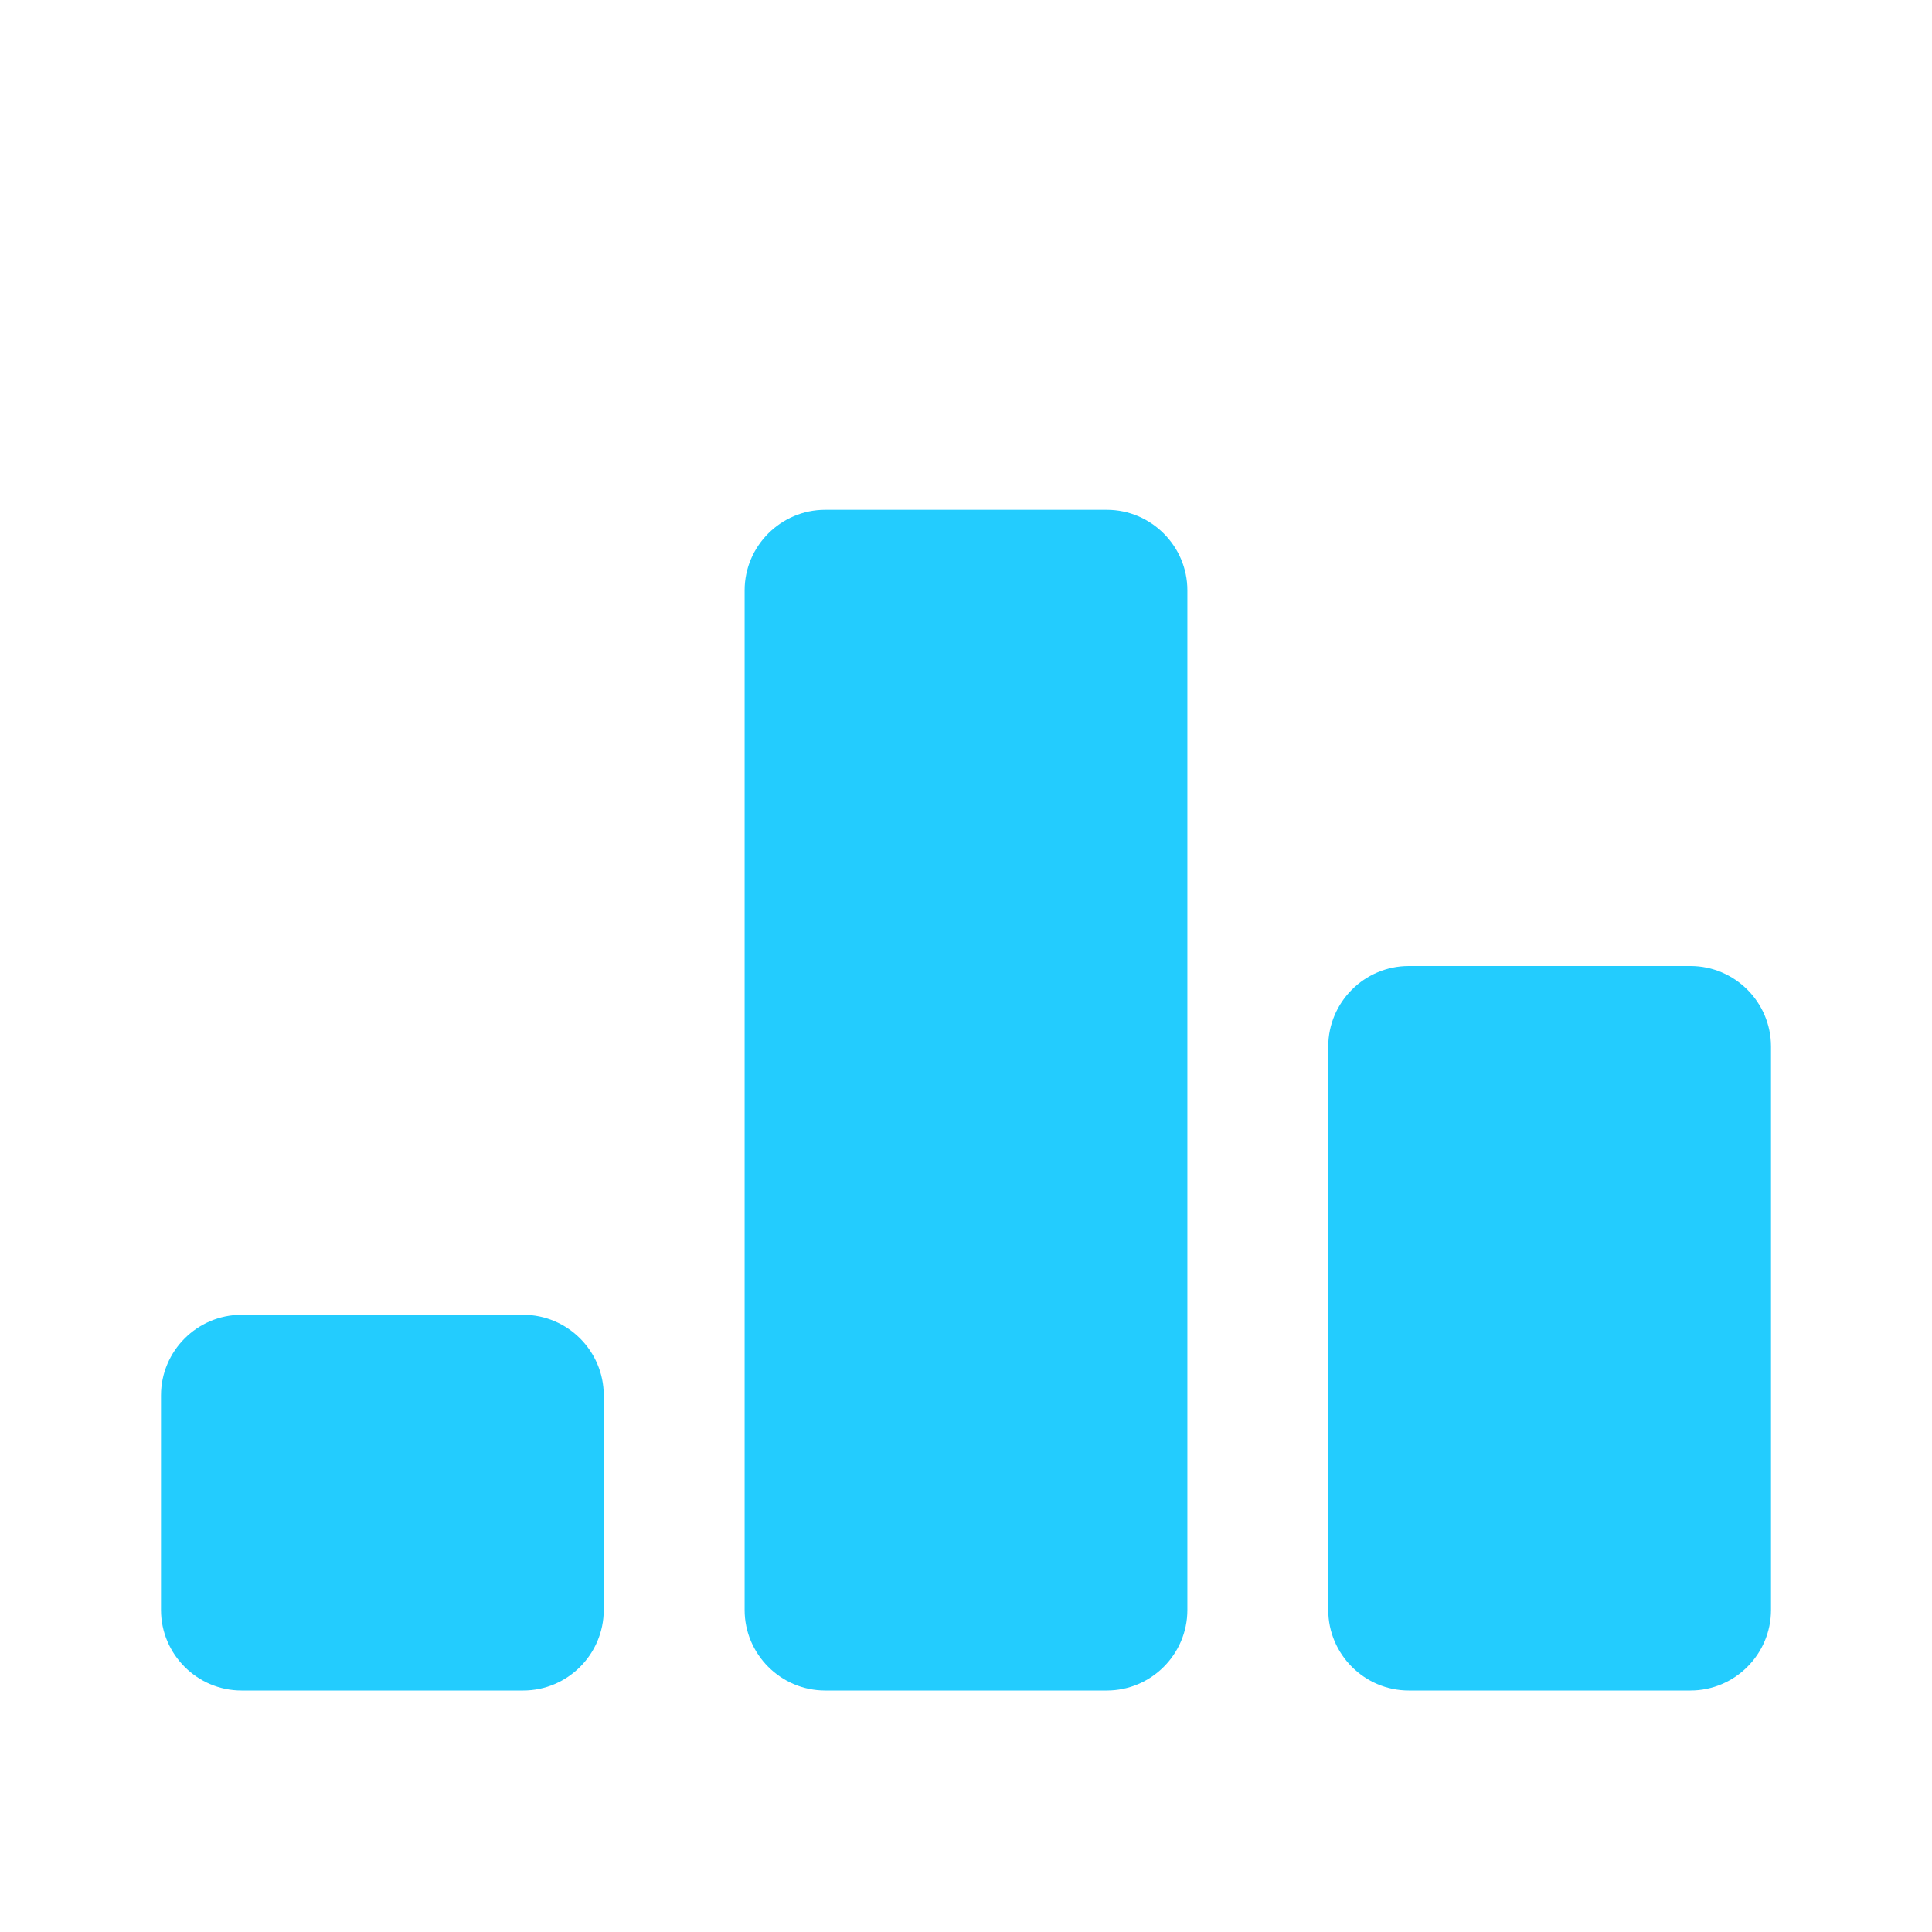
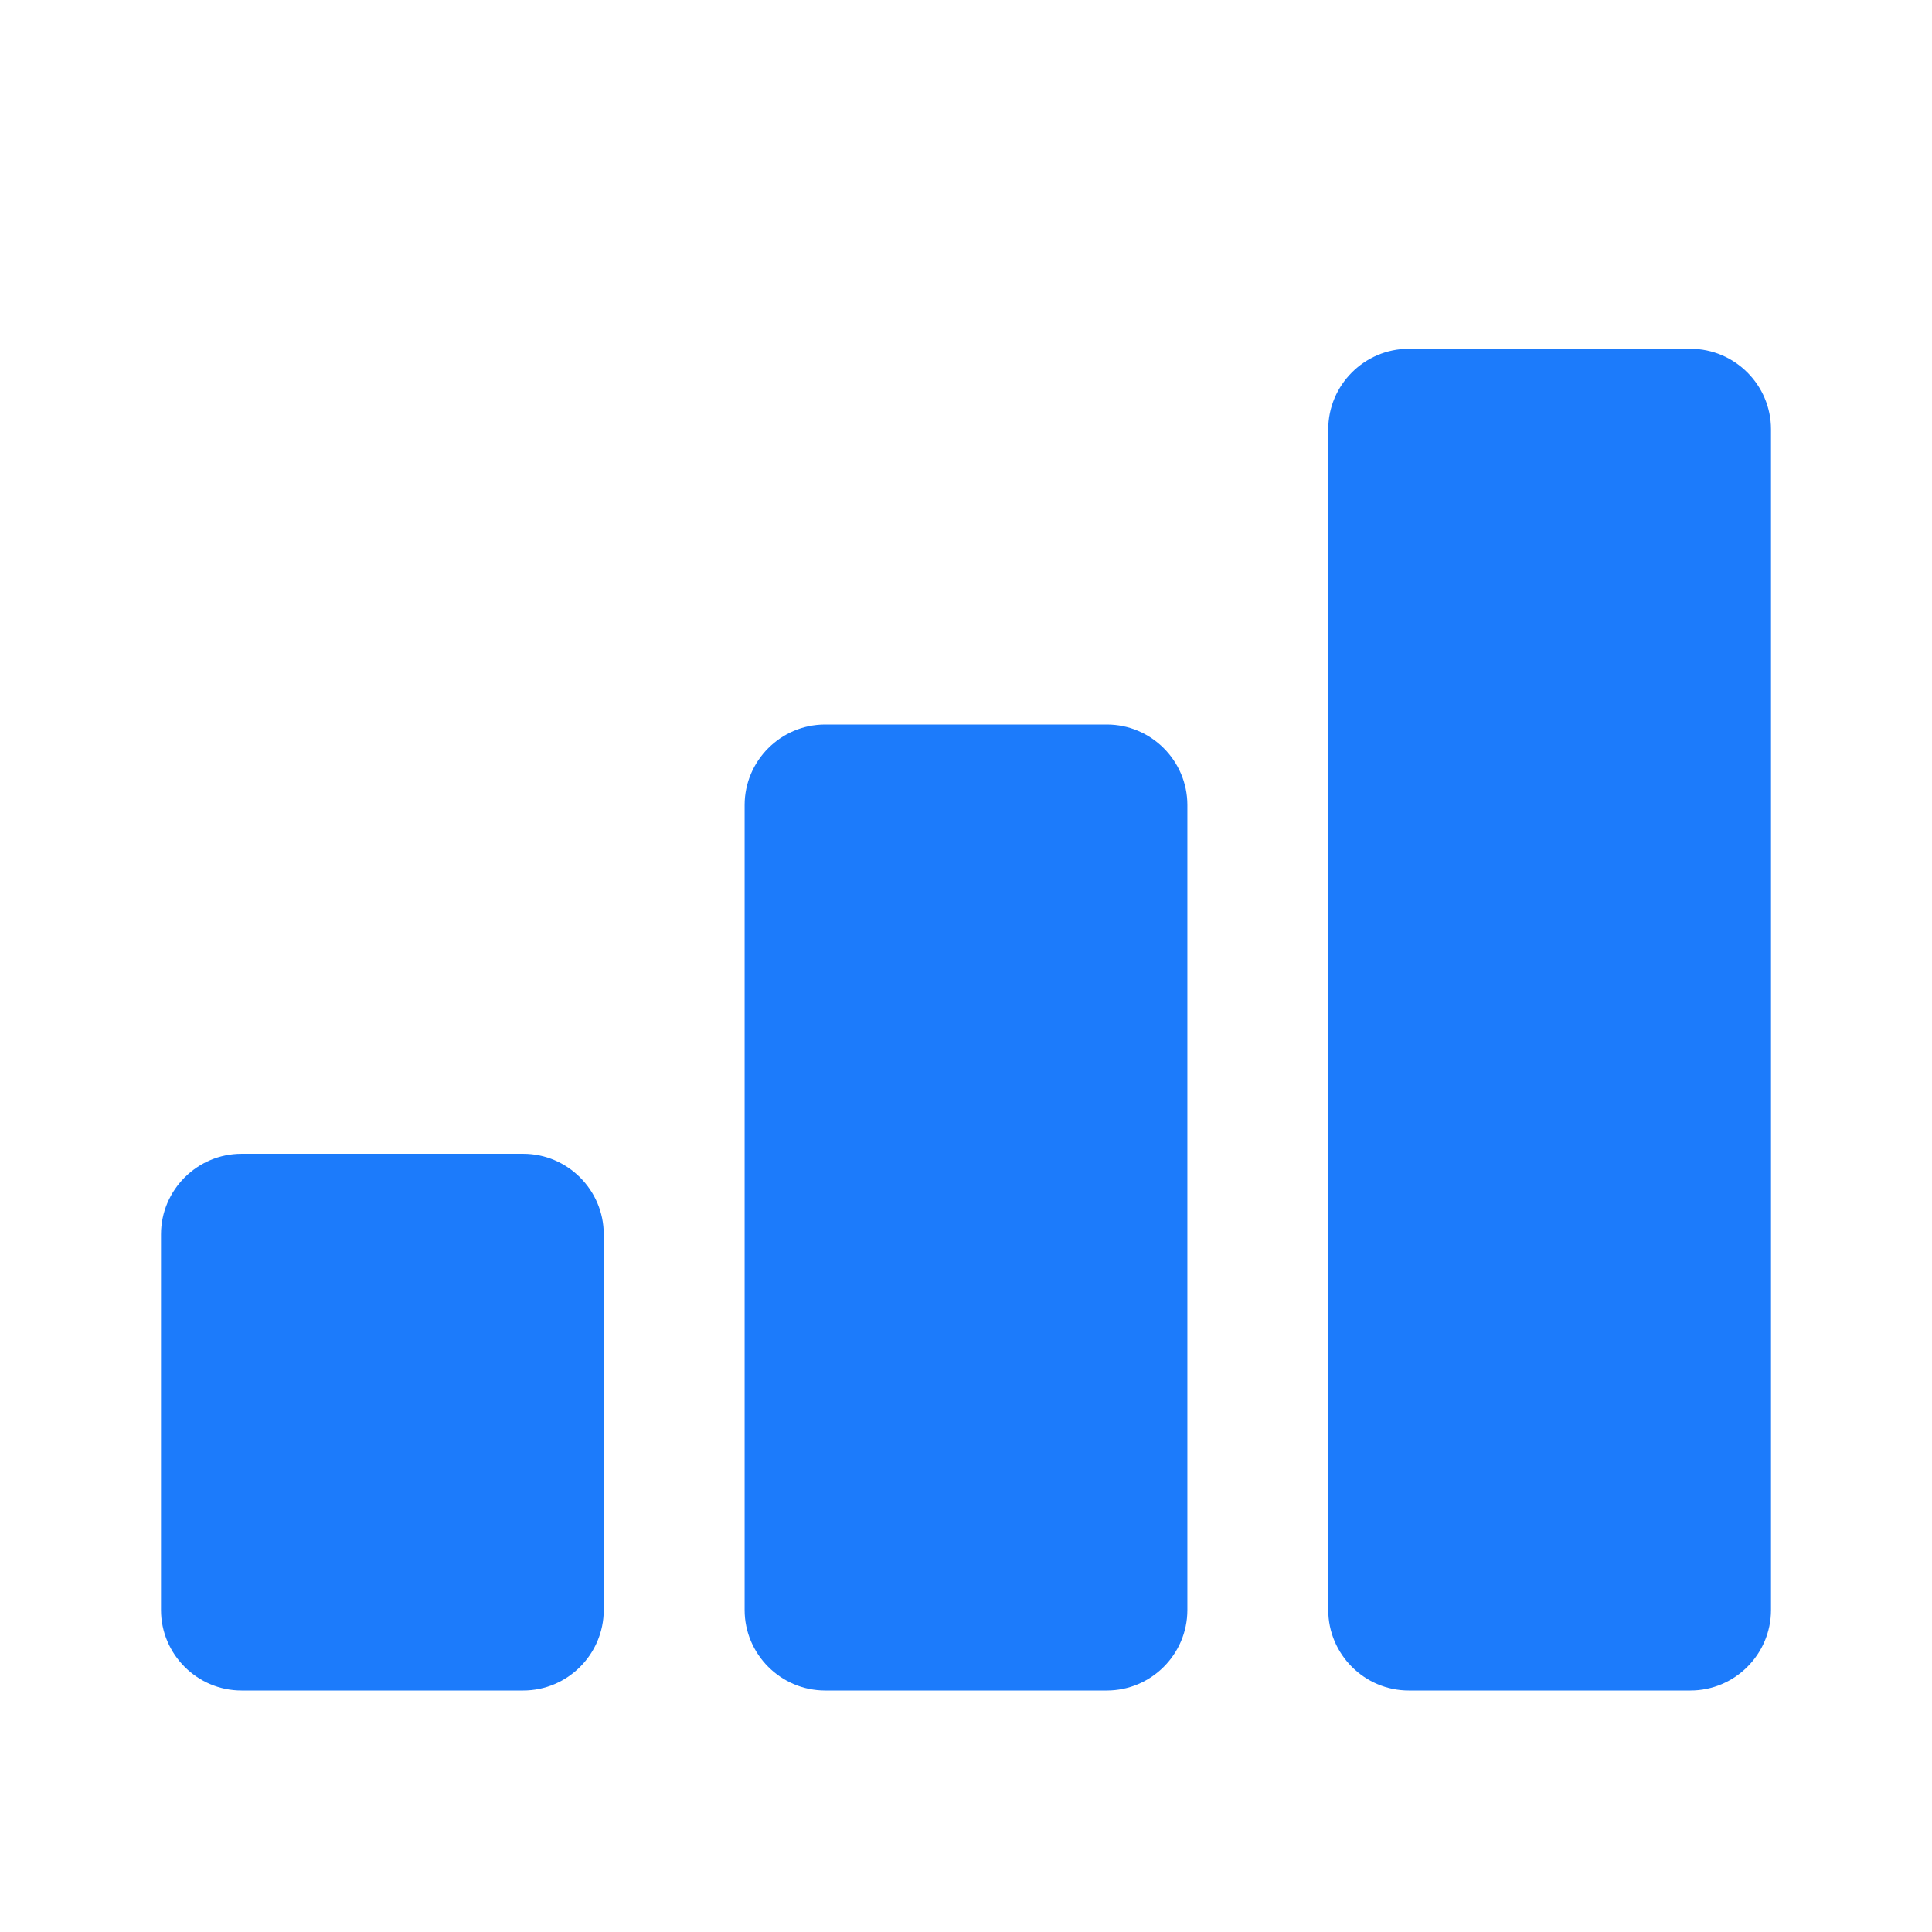
<svg xmlns="http://www.w3.org/2000/svg" viewBox="0 0 24 24" id="vector" width="24px" height="24px">
  <g id="group">
-     <path id="path" d="M 6.5 21 L 3 21 C 2.45 21 2 20.55 2 20 L 2 17.333 C 2 16.783 2.45 16.333 3 16.333 L 6.5 16.333 C 7.05 16.333 7.5 16.783 7.5 17.333 L 7.5 20 C 7.5 20.55 7.05 21 6.5 21 Z M 13.75 6.333 L 10.25 6.333 C 9.7 6.333 9.25 6.783 9.25 7.333 L 9.25 20 C 9.25 20.55 9.7 21 10.25 21 L 13.75 21 C 14.3 21 14.75 20.55 14.75 20 L 14.75 7.333 C 14.75 6.783 14.3 6.333 13.75 6.333 Z M 21 12 L 17.5 12 C 16.95 12 16.5 12.45 16.5 13 L 16.5 20 C 16.5 20.55 16.95 21 17.5 21 L 21 21 C 21.55 21 22 20.55 22 20 L 22 13 C 22 12.45 21.55 12 21 12 Z" fill="#23ccfe" stroke-width="1" />
+     <path id="path" d="M 6.5 21 L 3 21 C 2.45 21 2 20.55 2 20 L 2 15.333 C 2 14.783 2.45 14.333 3 14.333 L 6.5 14.333 C 7.05 14.333 7.5 14.783 7.5 15.333 L 7.5 20 C 7.5 20.55 7.05 21 6.5 21 Z M 13.75 9 L 10.25 9 C 9.7 9 9.25 9.45 9.25 10 L 9.25 20 C 9.25 20.55 9.7 21 10.25 21 L 13.75 21 C 14.3 21 14.75 20.55 14.75 20 L 14.75 10 C 14.75 9.45 14.3 9 13.75 9 Z M 21 4.333 L 17.5 4.333 C 16.95 4.333 16.5 4.783 16.5 5.333 L 16.5 20 C 16.5 20.55 16.95 21 17.5 21 L 21 21 C 21.55 21 22 20.55 22 20 L 22 5.333 C 22 4.783 21.55 4.333 21 4.333 Z" fill="#1c7bfb" stroke-width="1" />
  </g>
</svg>
